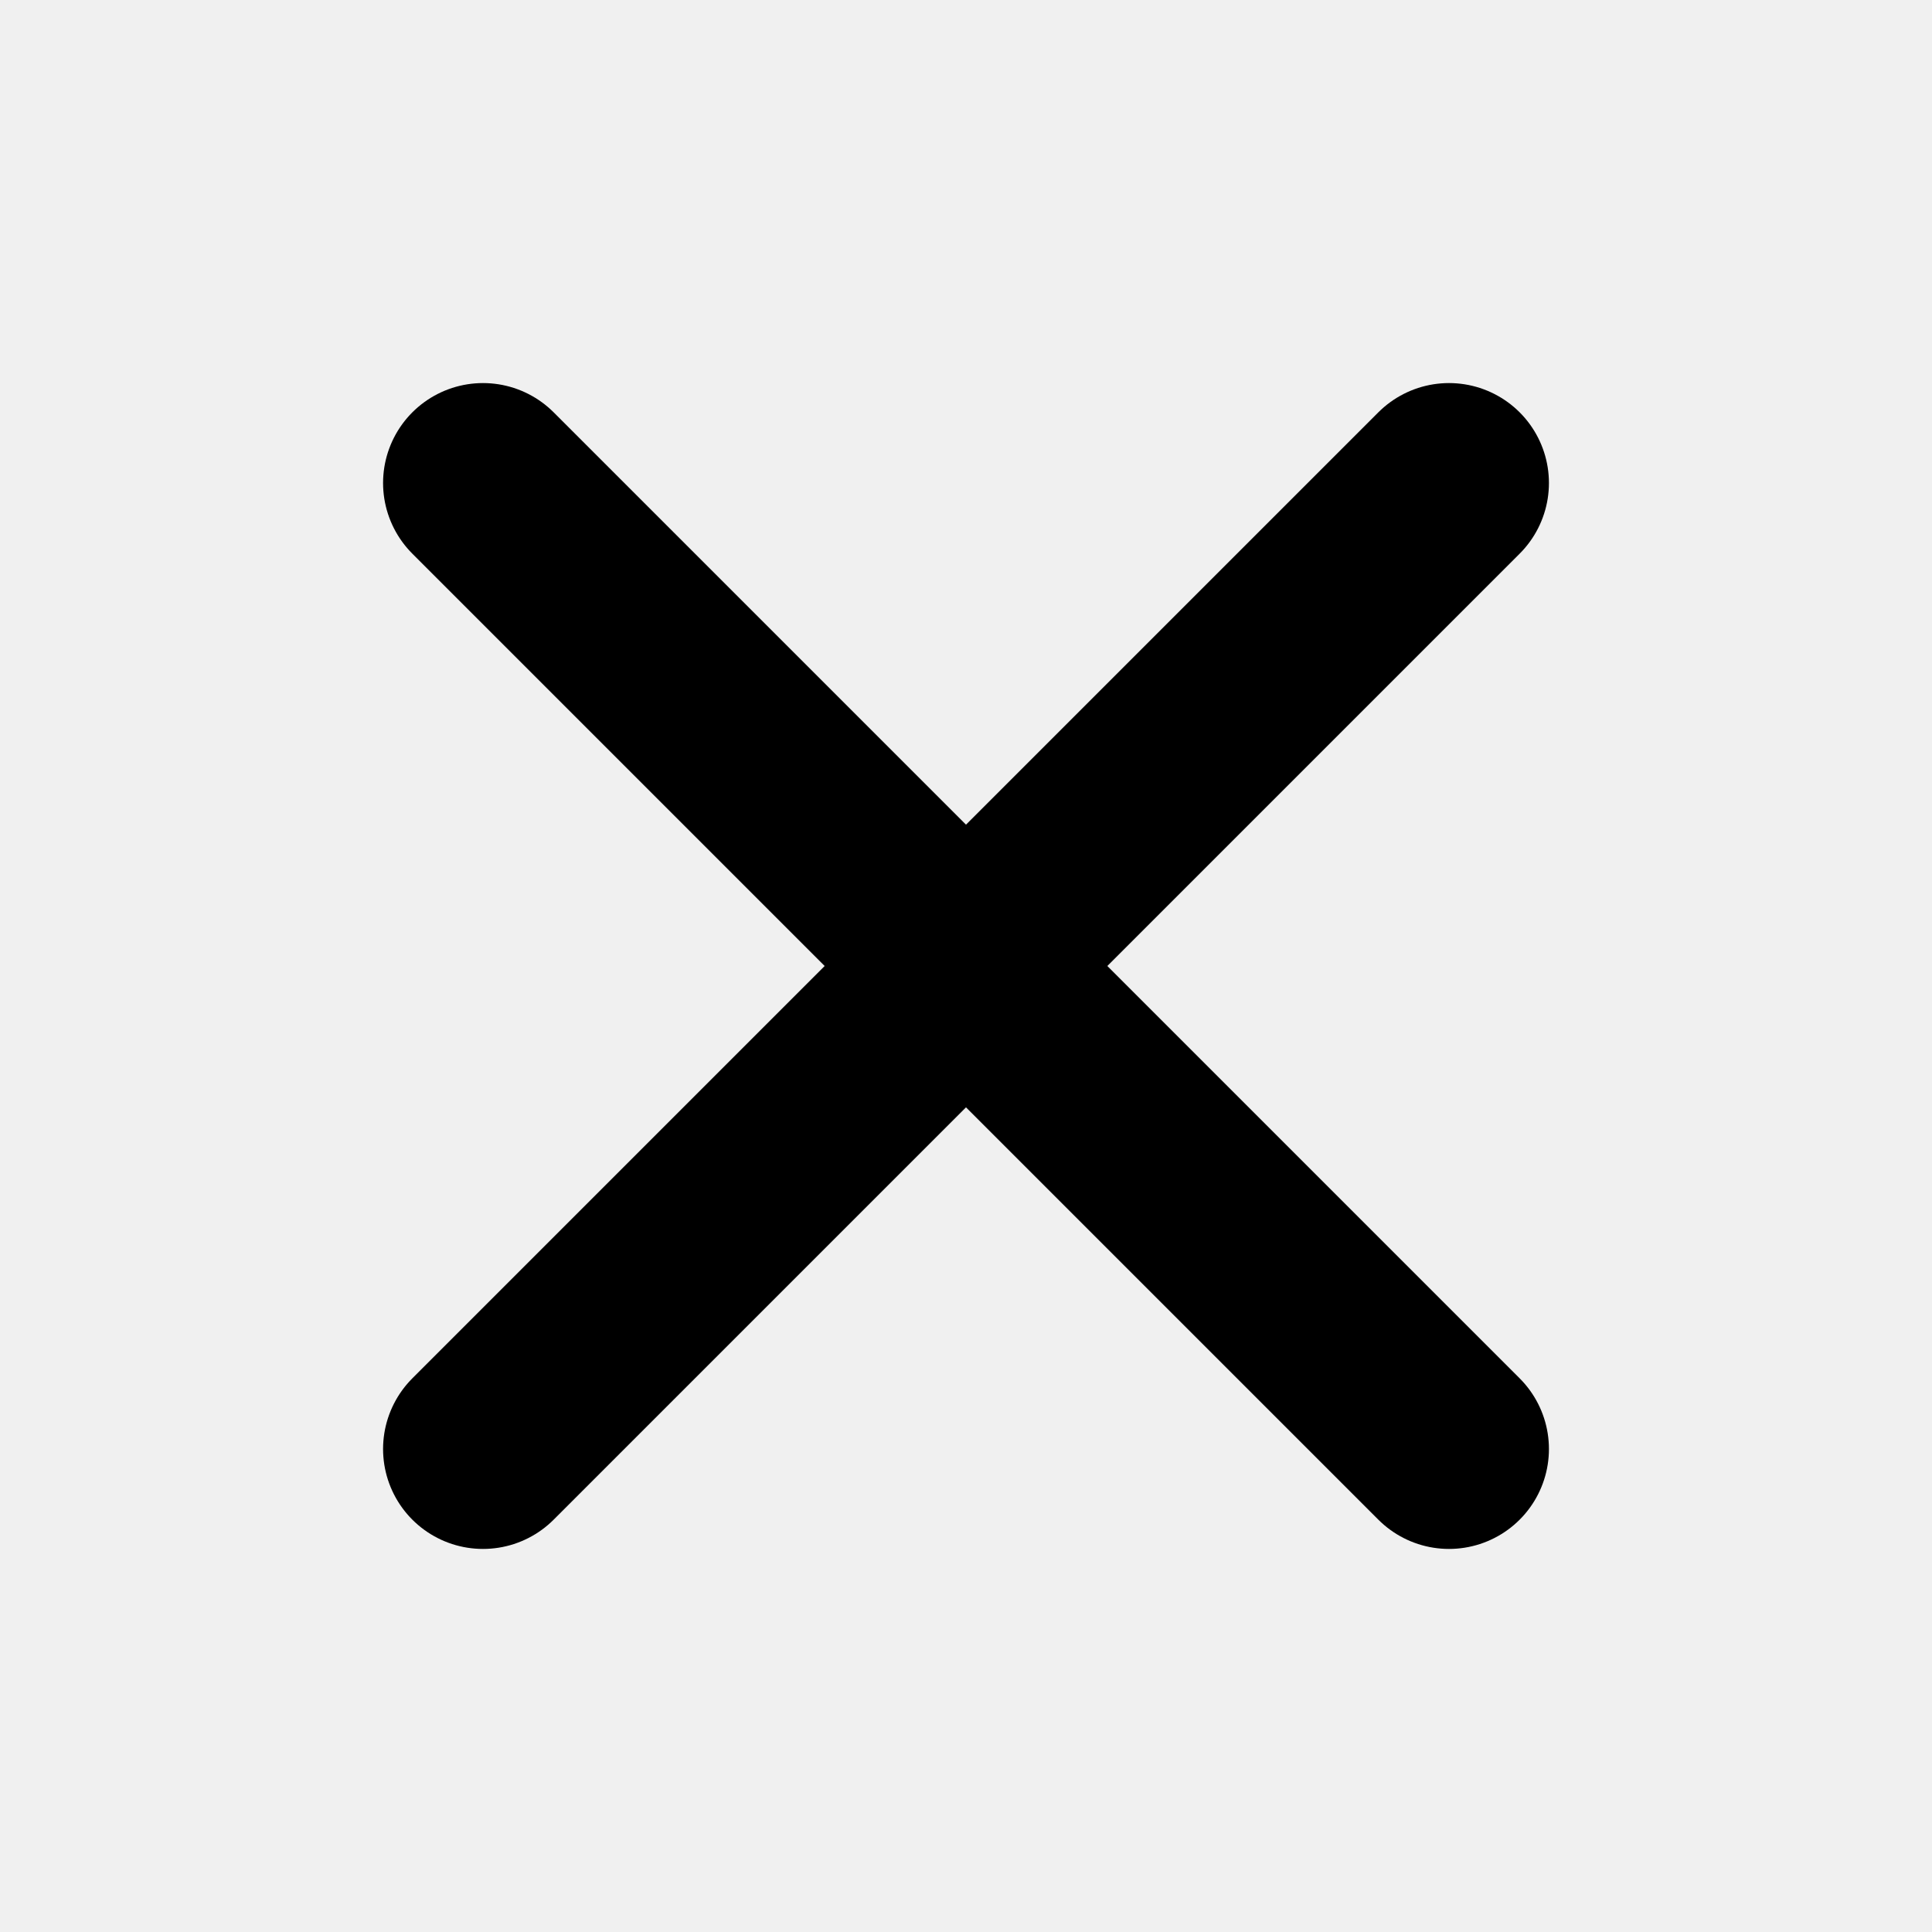
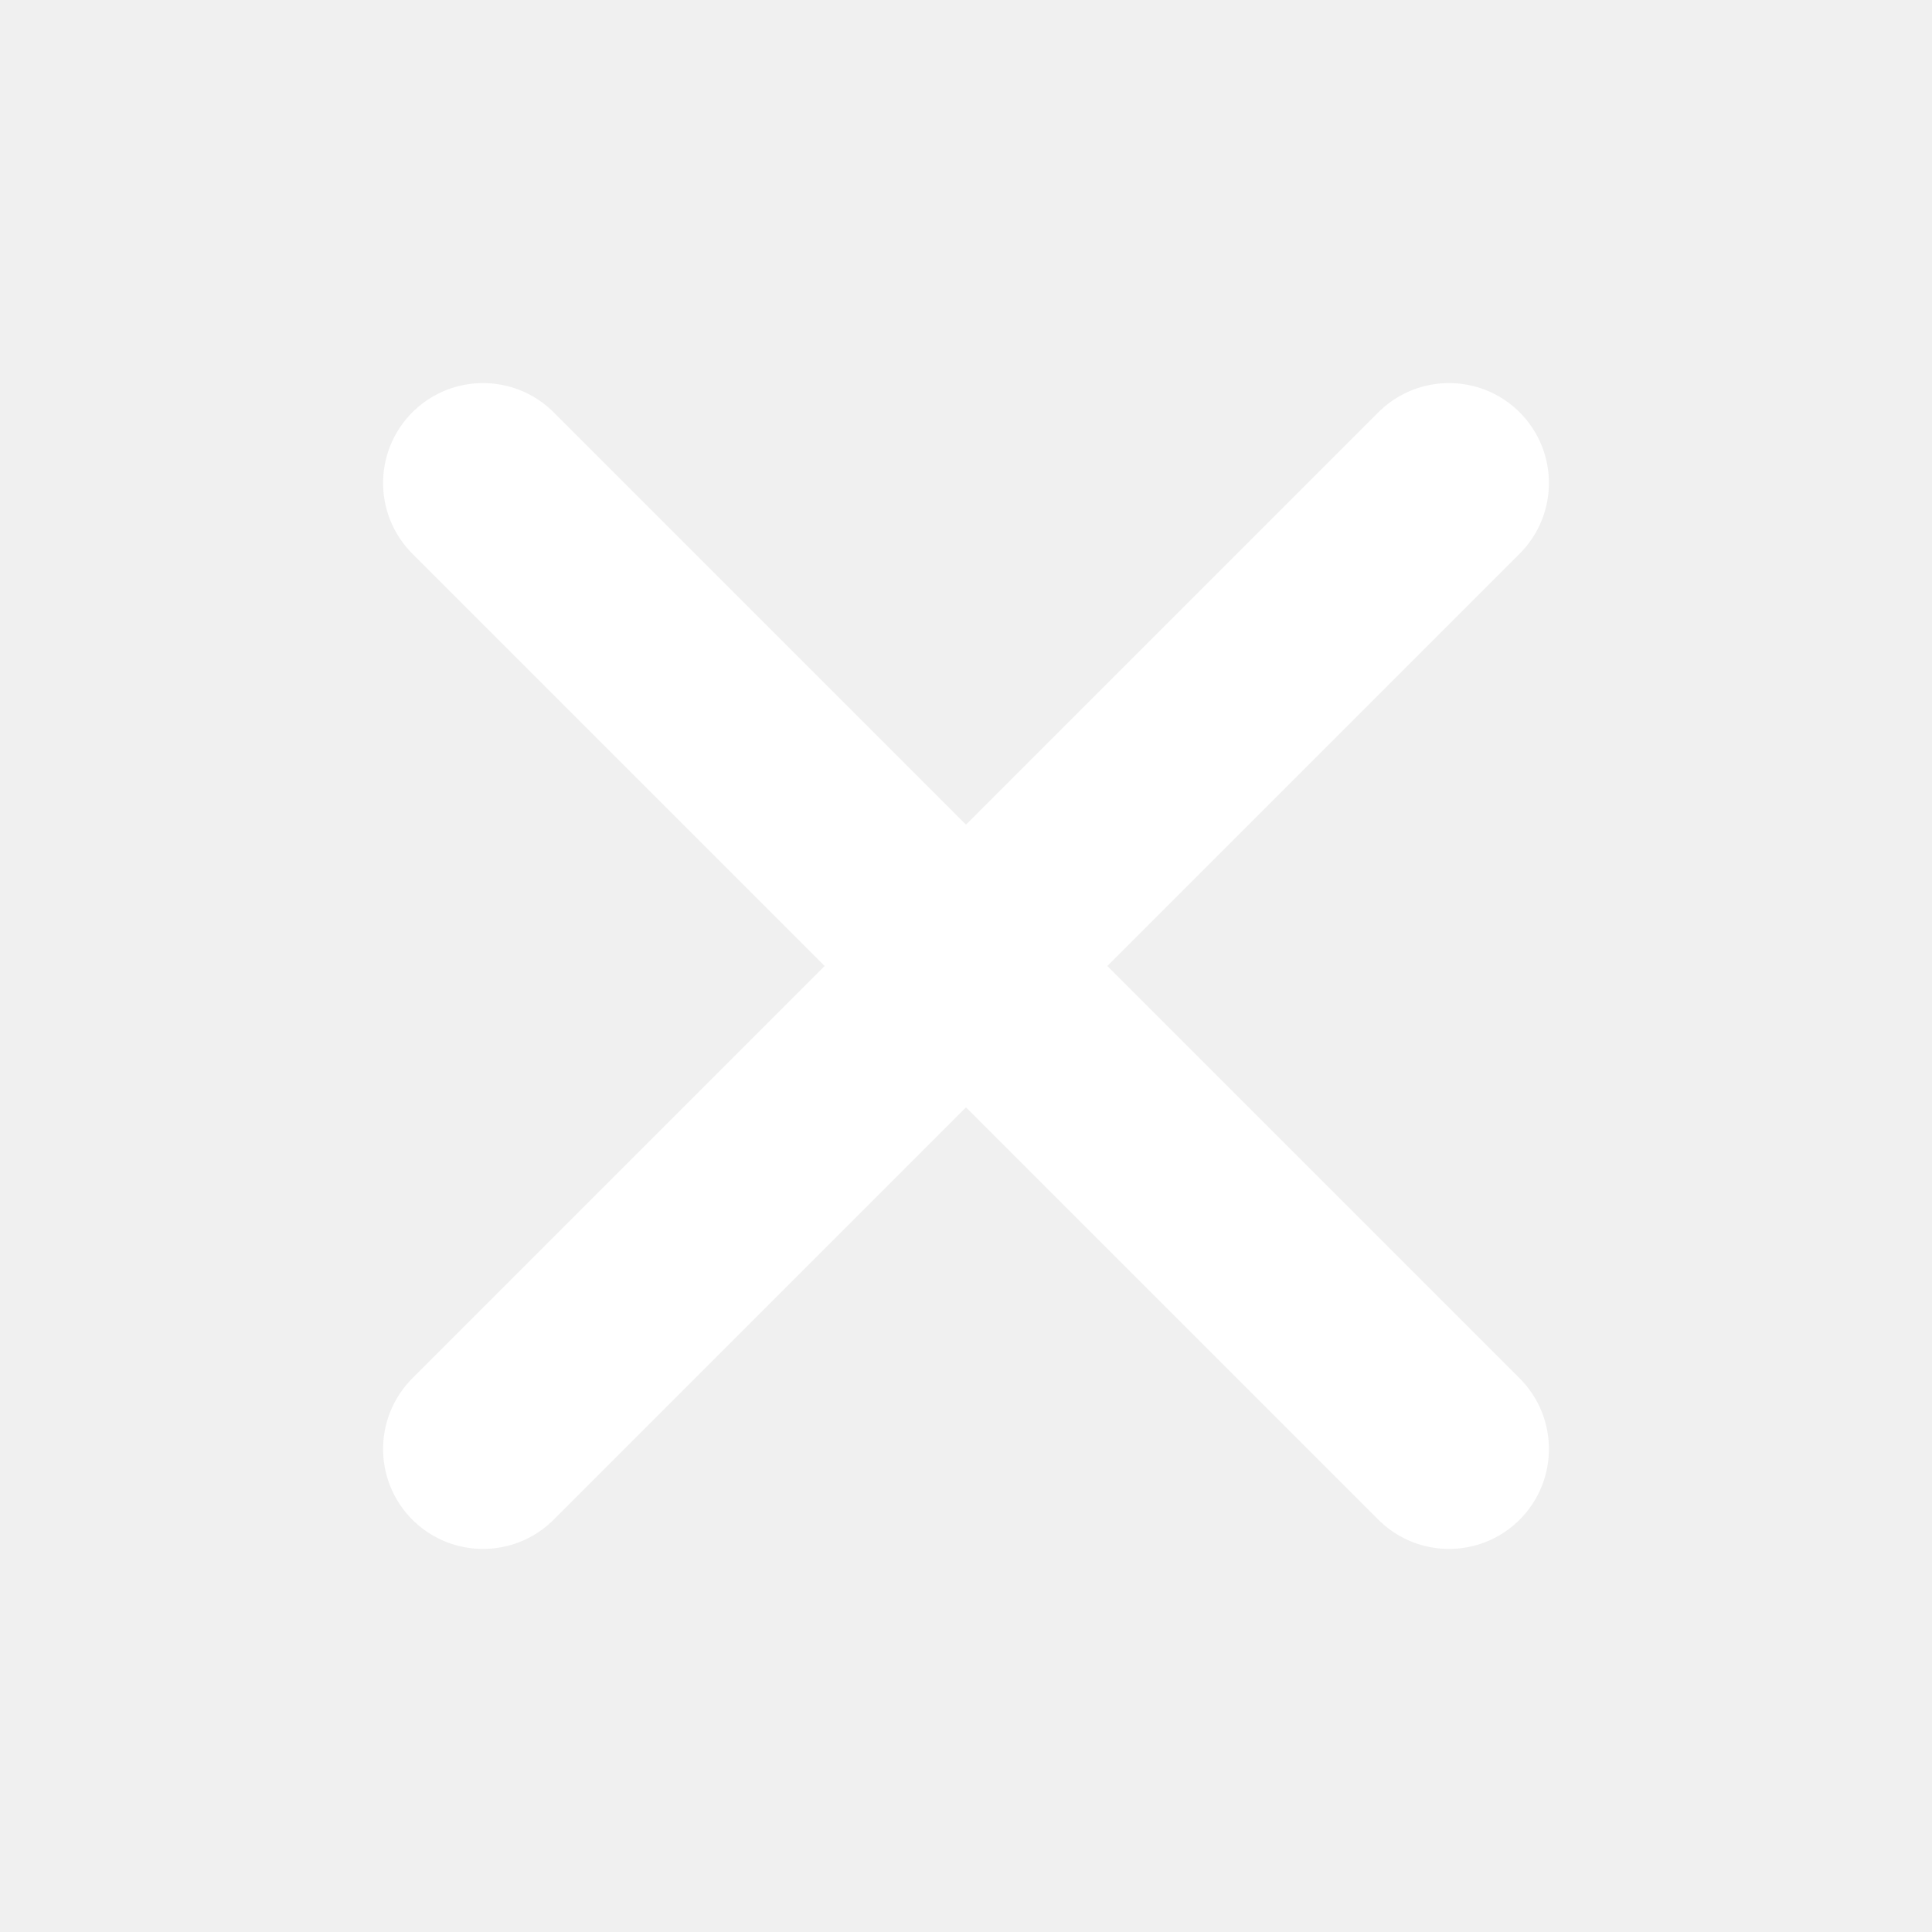
<svg xmlns="http://www.w3.org/2000/svg" width="29" height="29" viewBox="0 0 29 29" fill="none">
-   <path d="M21.75 7.25L7.25 21.75" stroke="black" stroke-width="3" stroke-linecap="round" stroke-linejoin="round" />
-   <path d="M7.25 7.25L21.75 21.75" stroke="black" stroke-width="3" stroke-linecap="round" stroke-linejoin="round" />
+   <path d="M21.75 7.25L7.25 21.75" stroke="white" stroke-width="3" stroke-linecap="round" stroke-linejoin="round" />
+   <path d="M7.25 7.25L21.75 21.75" stroke="white" stroke-width="3" stroke-linecap="round" stroke-linejoin="round" />
</svg>
